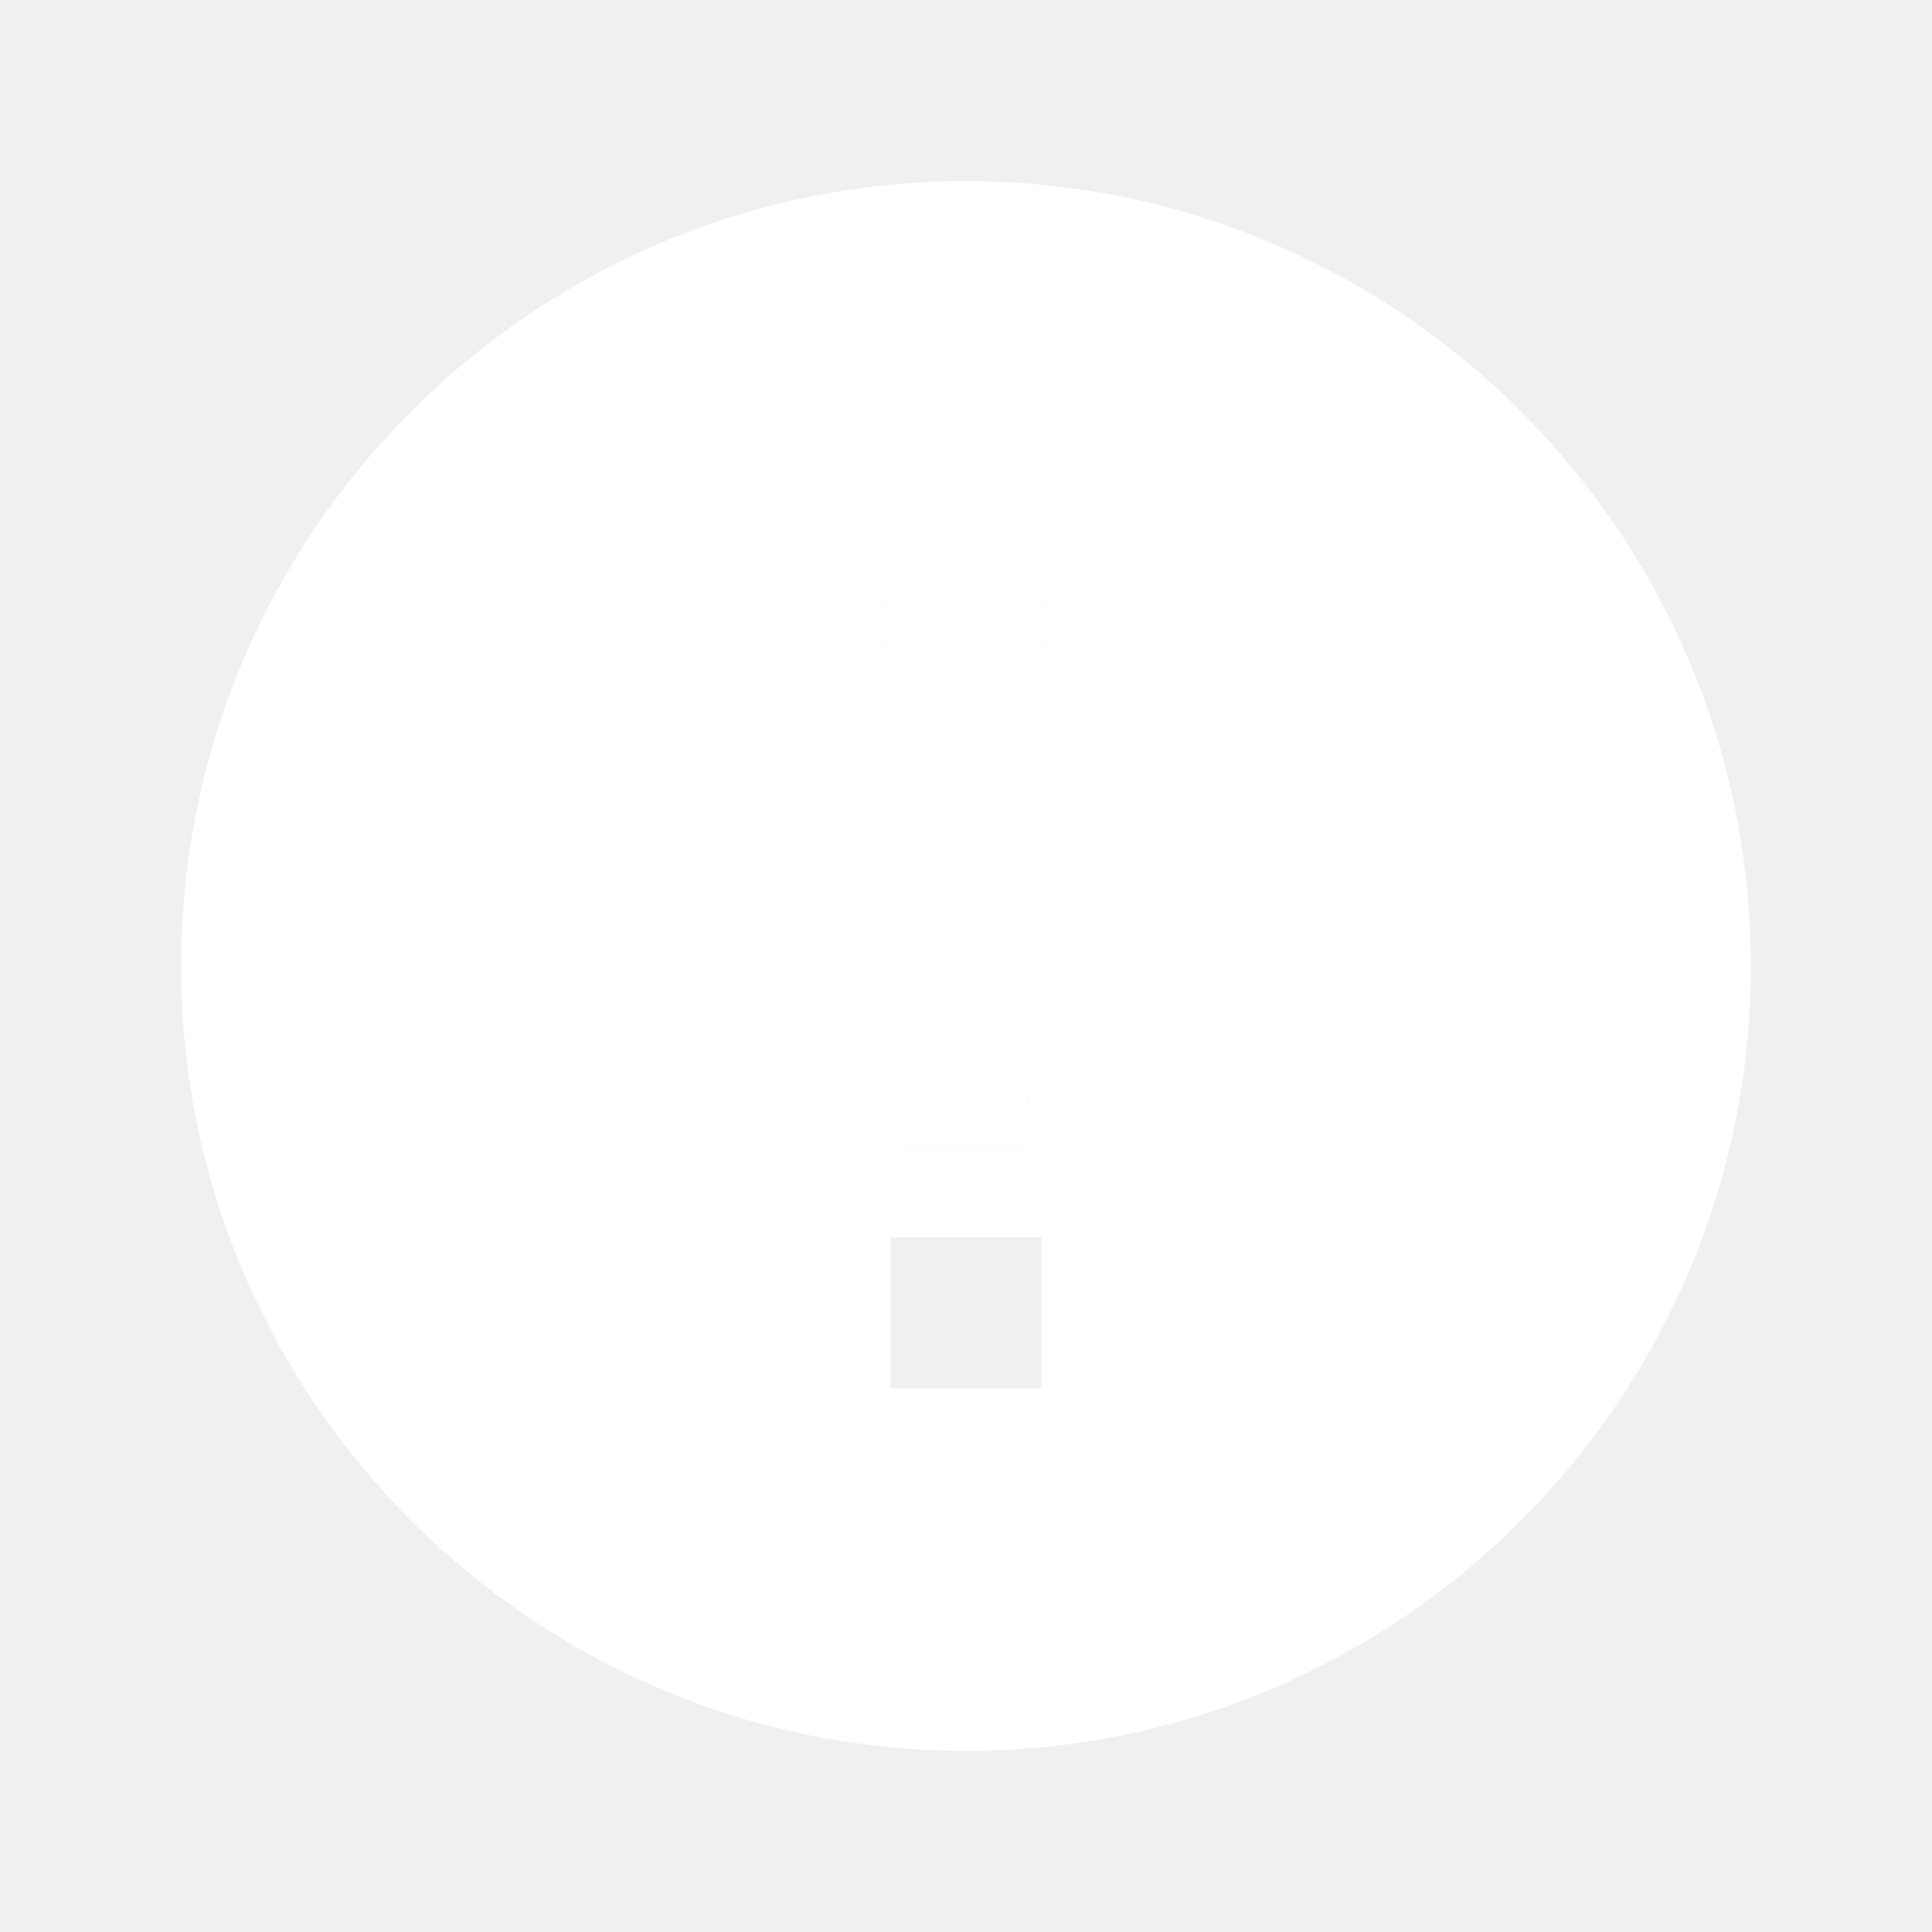
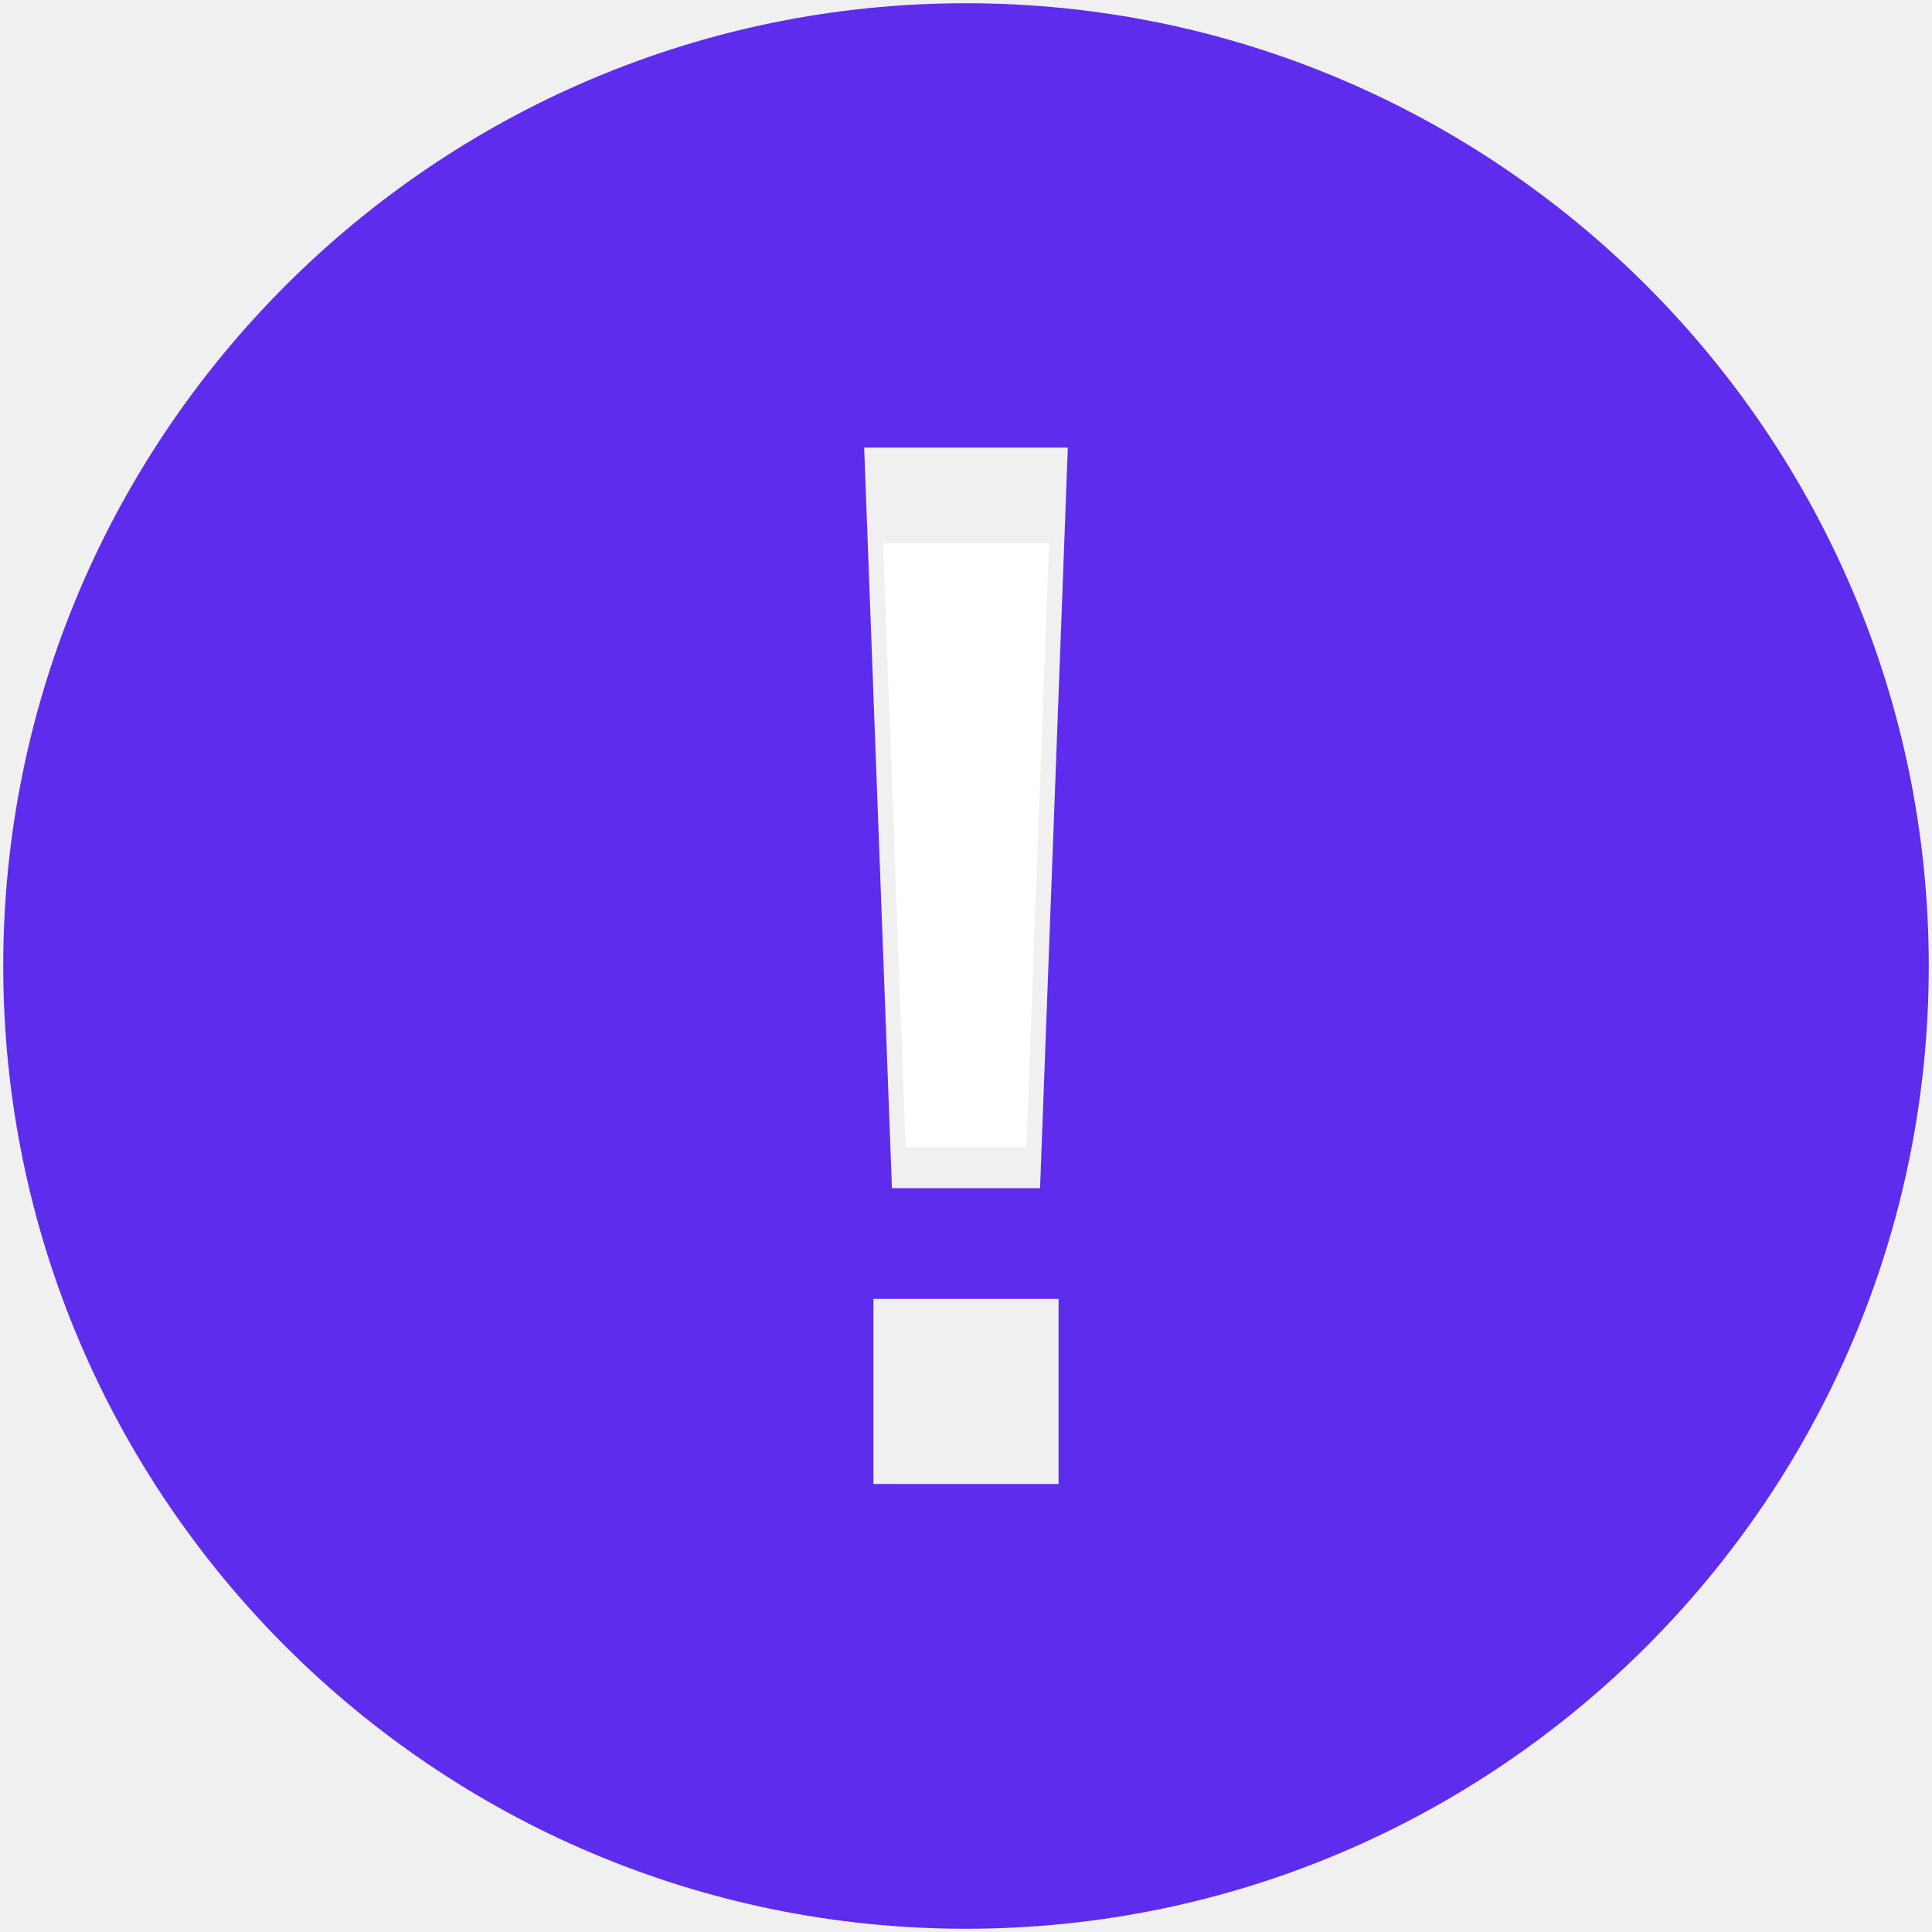
<svg xmlns="http://www.w3.org/2000/svg" width="512" height="512" viewBox="0 0 512 512" version="1.1" id="svg834">
  <defs id="defs838" />
  <polygon points="240 304 272 304 278 144 234 144 240 304" style="fill:#fff" id="polygon830" />
-   <path d="M256,48C141.31,48,48,141.31,48,256s93.31,208,208,208,208-93.31,208-208S370.69,48,256,48Zm20,319.91H236v-40h40ZM272,304H240l-6-160h44Z" id="path832" style="fill:#ffffff;fill-opacity:1" />
+   <path d="M 256,0.858 C 115.316,0.858 0.858,115.316 0.858,256 c 0,140.684 114.458,255.142 255.142,255.142 140.684,0 255.142,-114.458 255.142,-255.142 0,-140.684 -114.458,-255.142 -255.142,-255.142 z M 280.533,393.274 h -49.066 v -49.066 h 49.066 z m -4.907,-78.395 h -39.253 l -7.36,-196.263 h 53.972 z" id="path832" style="fill:#5e2ced;fill-opacity:1;stroke-width:1" />
</svg>
